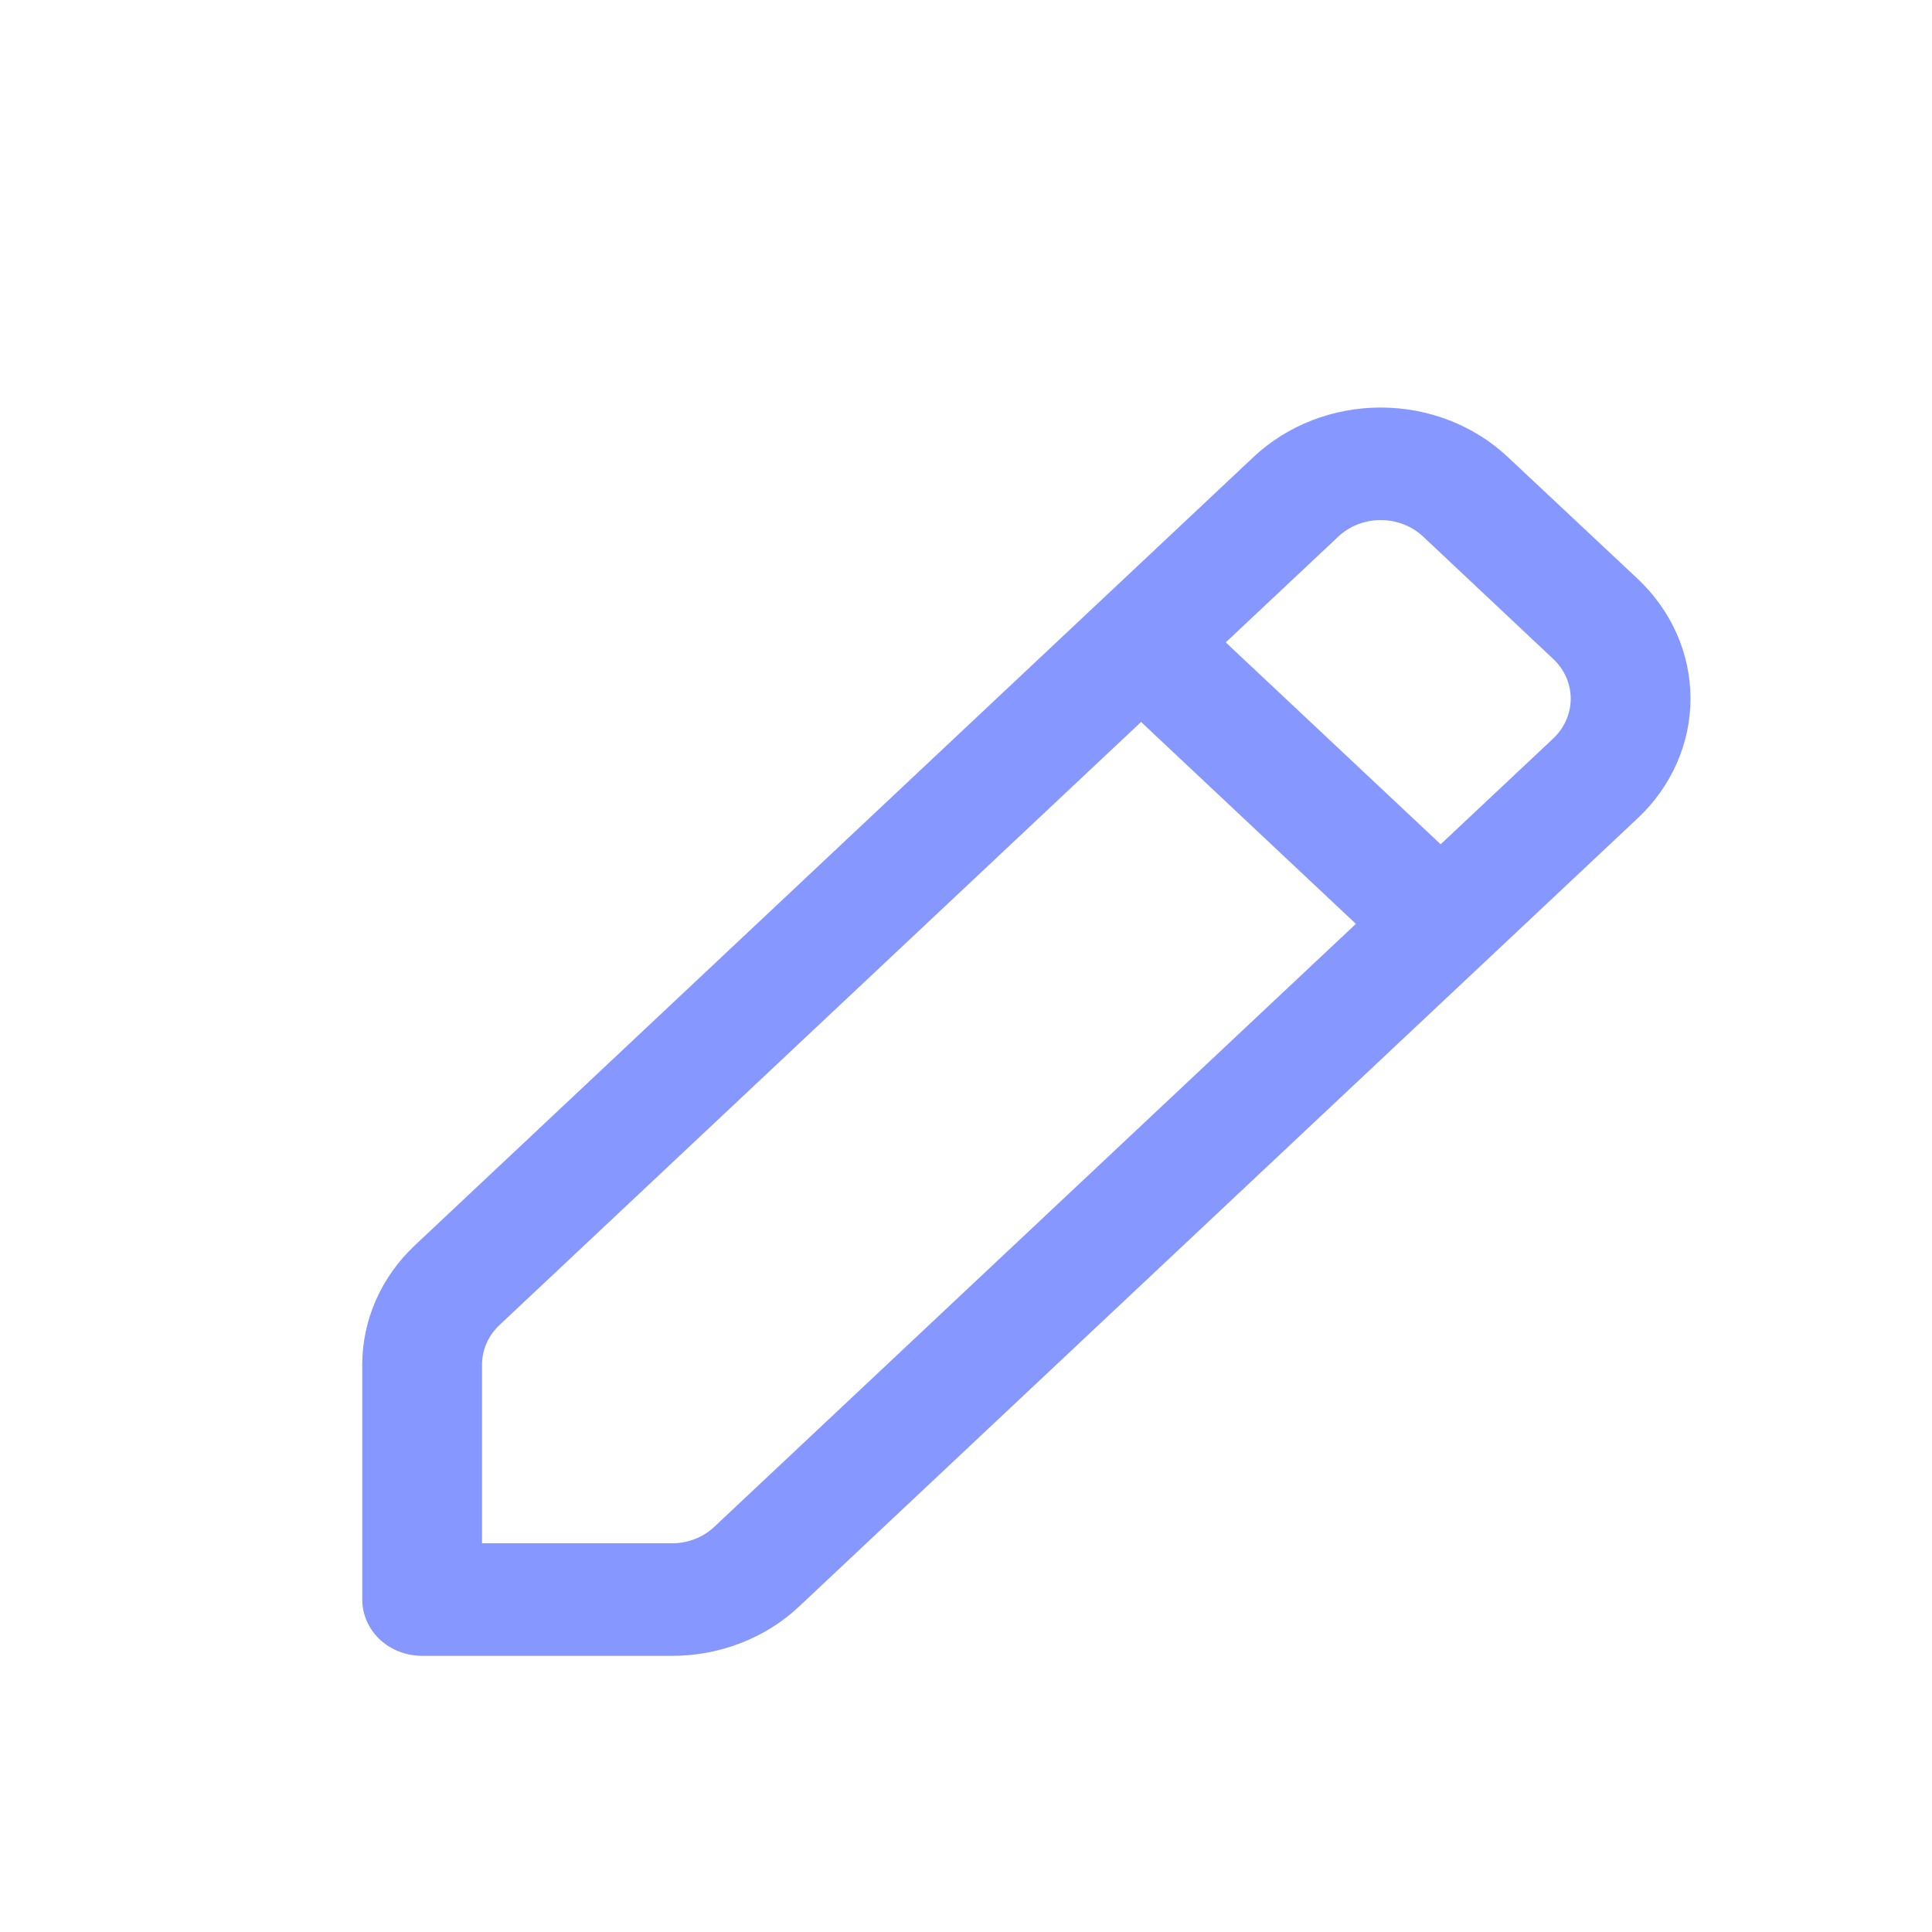
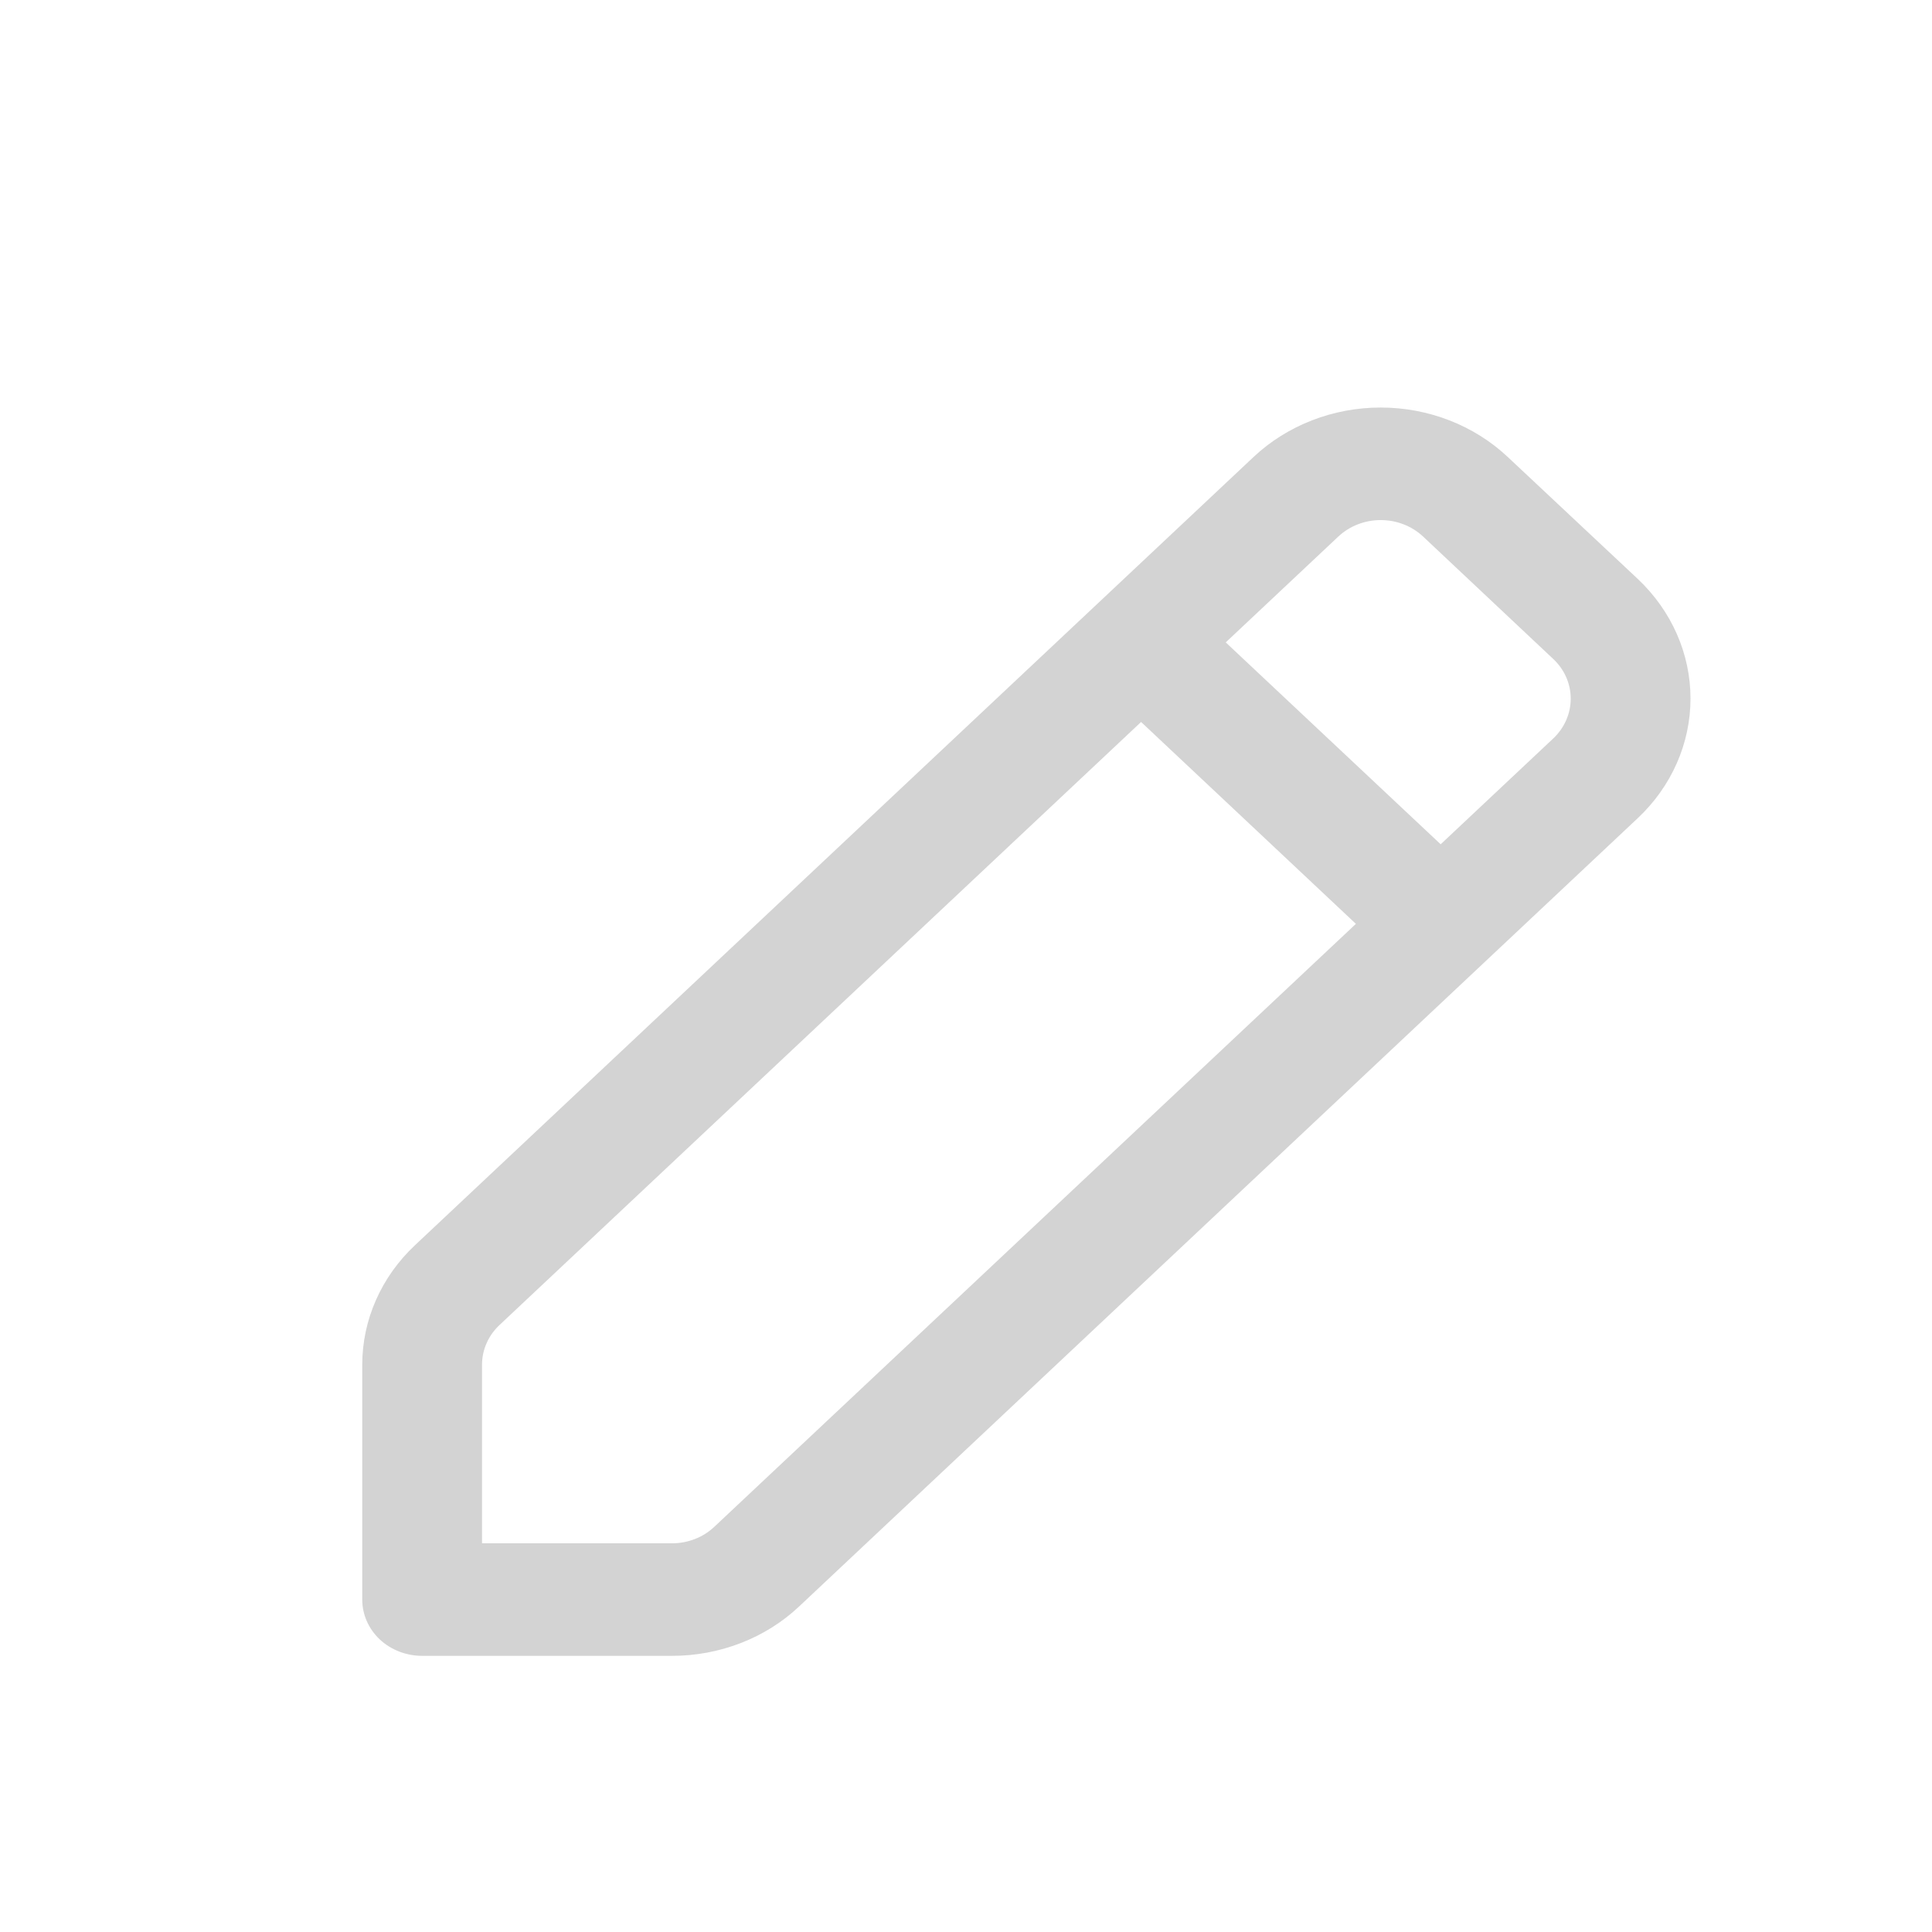
<svg xmlns="http://www.w3.org/2000/svg" width="16" height="16" viewBox="0 0 16 16" fill="none">
-   <path d="M10.382 3.784C10.661 3.522 11.04 3.375 11.434 3.375C11.829 3.375 12.207 3.522 12.486 3.784L13.565 4.796C13.843 5.059 14 5.414 14 5.785C14 6.156 13.843 6.512 13.565 6.774L6.618 13.304C6.48 13.434 6.316 13.537 6.135 13.607C5.955 13.677 5.761 13.713 5.566 13.713H3.496C3.365 13.713 3.238 13.664 3.145 13.577C3.052 13.489 3 13.371 3 13.247V11.302C3 10.931 3.157 10.575 3.436 10.313L10.382 3.784ZM11.785 4.443C11.692 4.356 11.566 4.307 11.434 4.307C11.303 4.307 11.177 4.356 11.084 4.443L10.151 5.32L11.931 6.992L12.863 6.116C12.956 6.028 13.008 5.91 13.008 5.786C13.008 5.662 12.956 5.544 12.863 5.457L11.785 4.443ZM11.229 7.651L9.45 5.979L4.138 10.972C4.092 11.015 4.055 11.066 4.03 11.123C4.005 11.179 3.992 11.24 3.992 11.301V12.781H5.566C5.631 12.781 5.695 12.769 5.756 12.745C5.816 12.722 5.87 12.687 5.916 12.644L11.229 7.651Z" fill="#8697FF" />
+   <path d="M10.382 3.784C10.661 3.522 11.04 3.375 11.434 3.375C11.829 3.375 12.207 3.522 12.486 3.784L13.565 4.796C13.843 5.059 14 5.414 14 5.785C14 6.156 13.843 6.512 13.565 6.774L6.618 13.304C6.48 13.434 6.316 13.537 6.135 13.607C5.955 13.677 5.761 13.713 5.566 13.713H3.496C3.365 13.713 3.238 13.664 3.145 13.577C3.052 13.489 3 13.371 3 13.247V11.302C3 10.931 3.157 10.575 3.436 10.313L10.382 3.784ZM11.785 4.443C11.692 4.356 11.566 4.307 11.434 4.307C11.303 4.307 11.177 4.356 11.084 4.443L10.151 5.32L11.931 6.992L12.863 6.116C12.956 6.028 13.008 5.91 13.008 5.786C13.008 5.662 12.956 5.544 12.863 5.457L11.785 4.443ZM11.229 7.651L9.45 5.979L4.138 10.972C4.092 11.015 4.055 11.066 4.03 11.123C4.005 11.179 3.992 11.24 3.992 11.301V12.781H5.566C5.631 12.781 5.695 12.769 5.756 12.745C5.816 12.722 5.87 12.687 5.916 12.644L11.229 7.651Z" fill="#d3d3d3" />
</svg>
